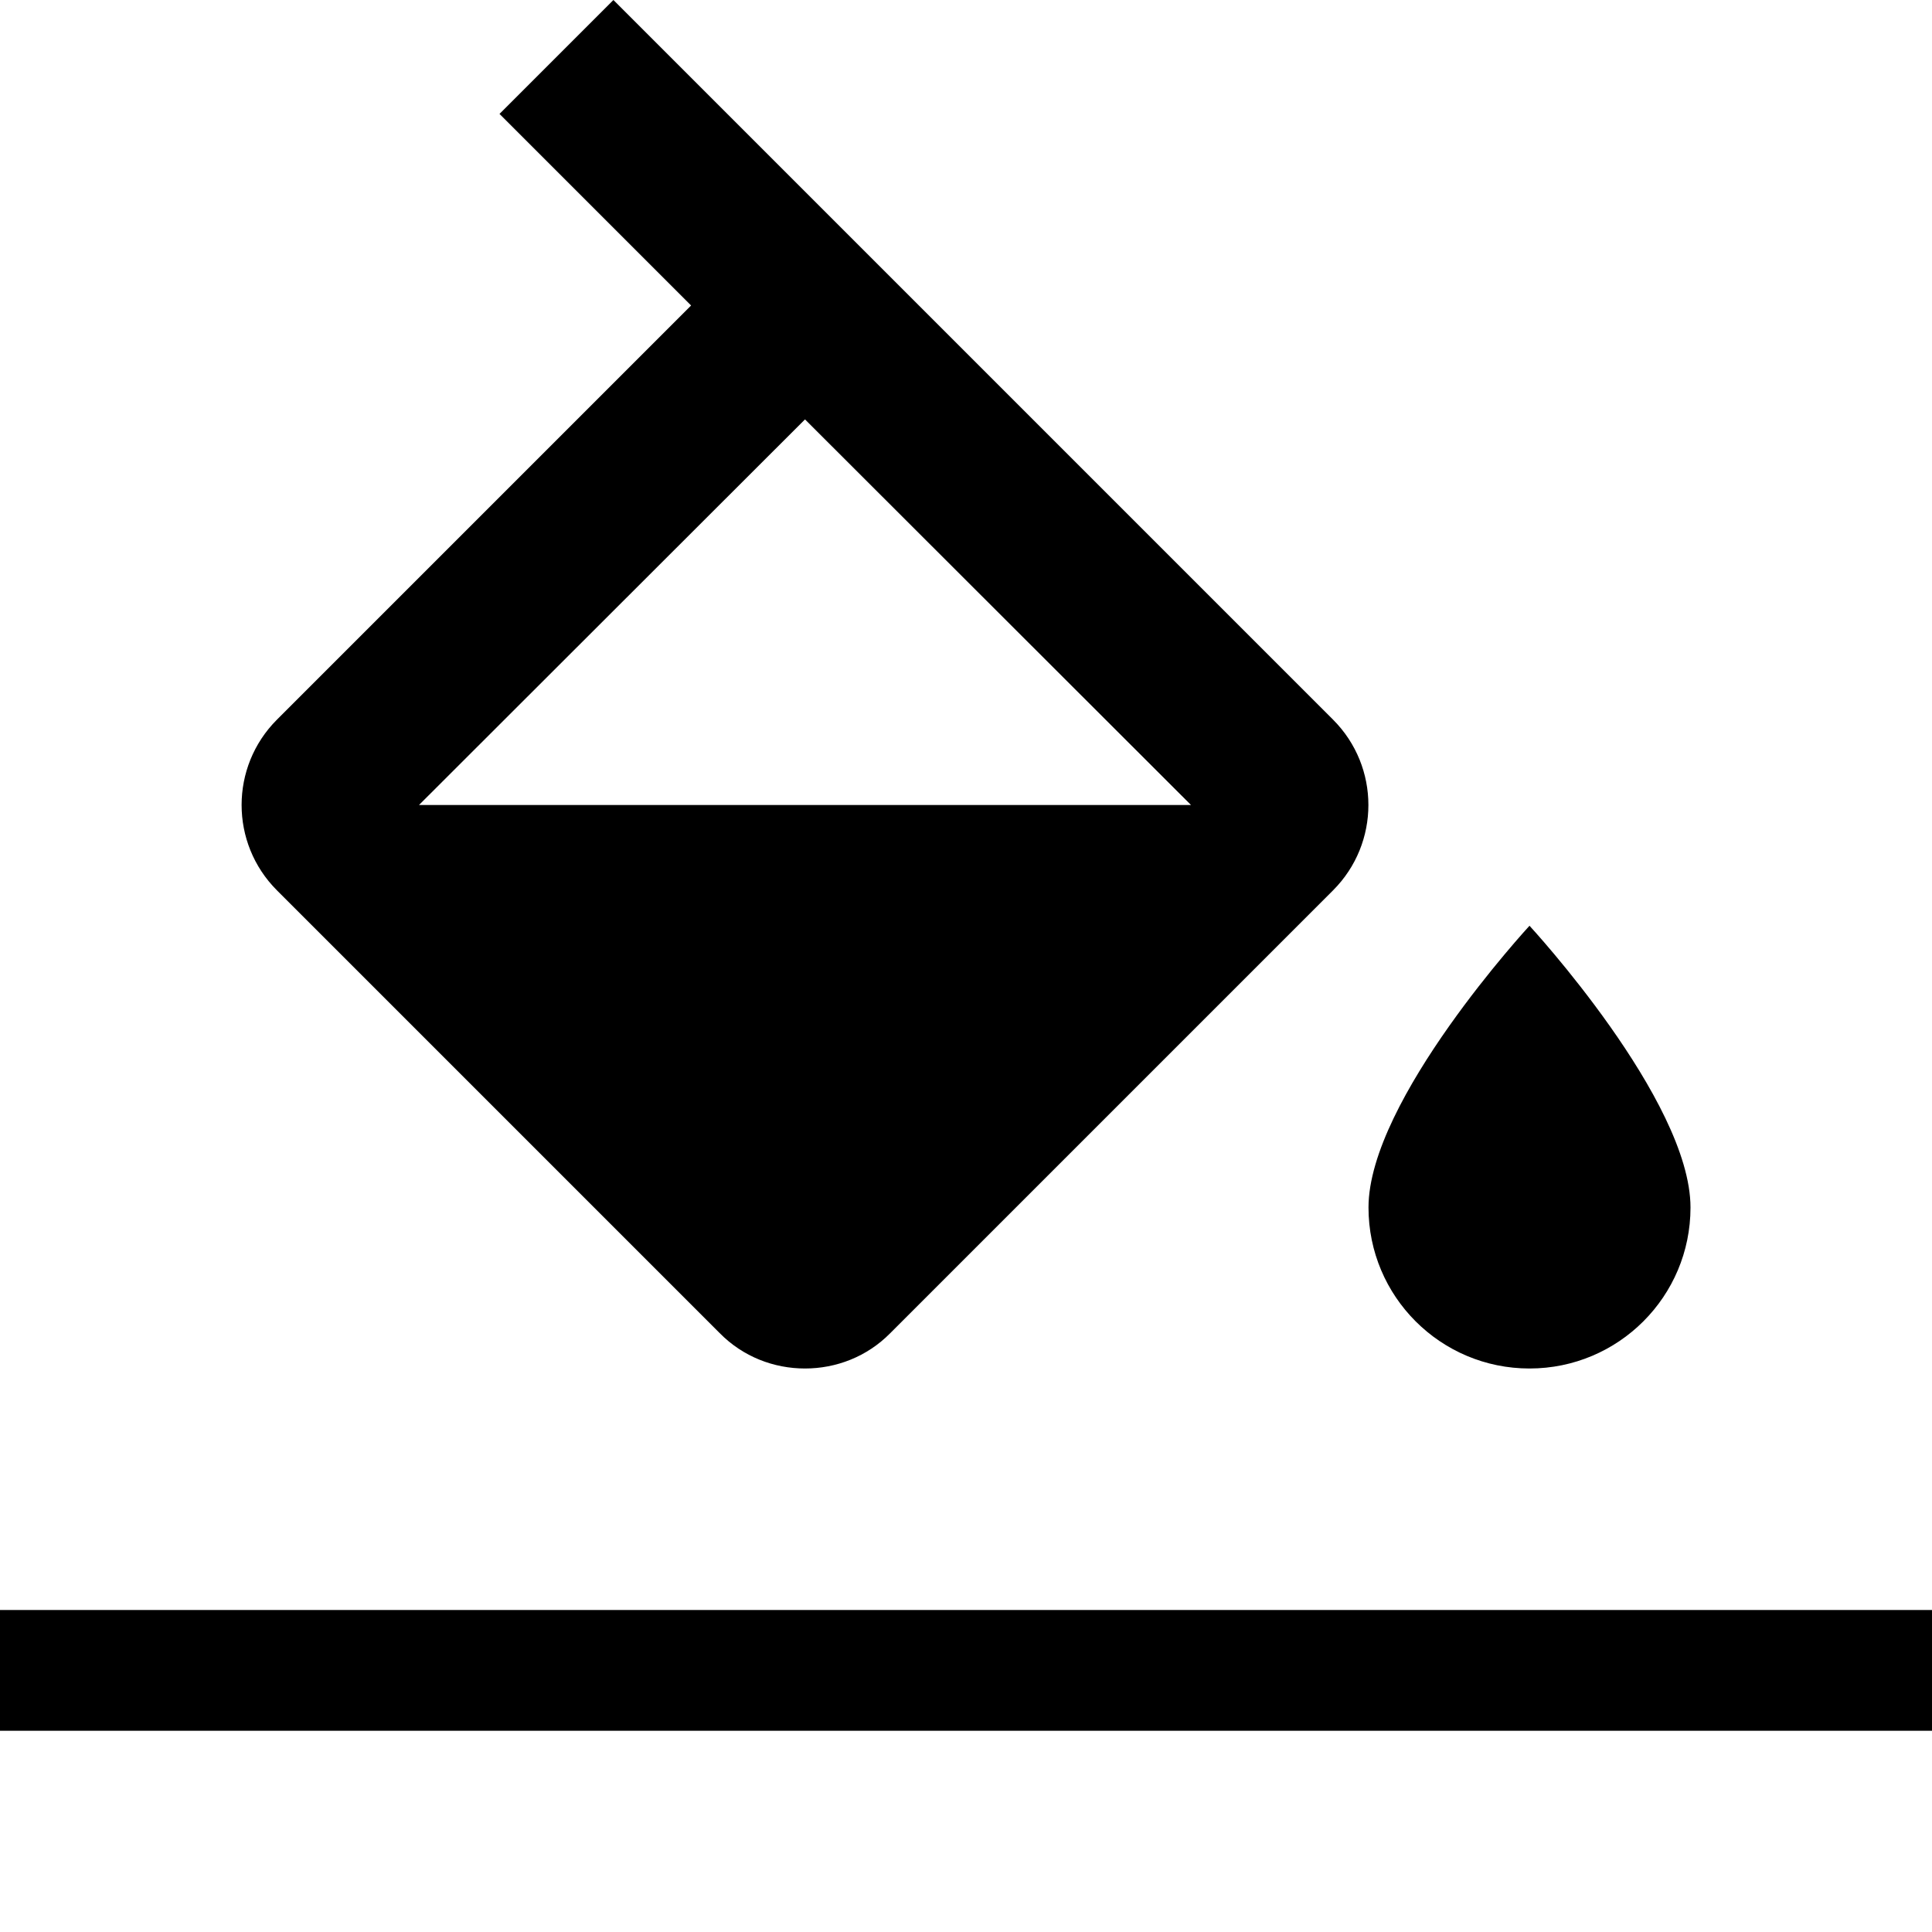
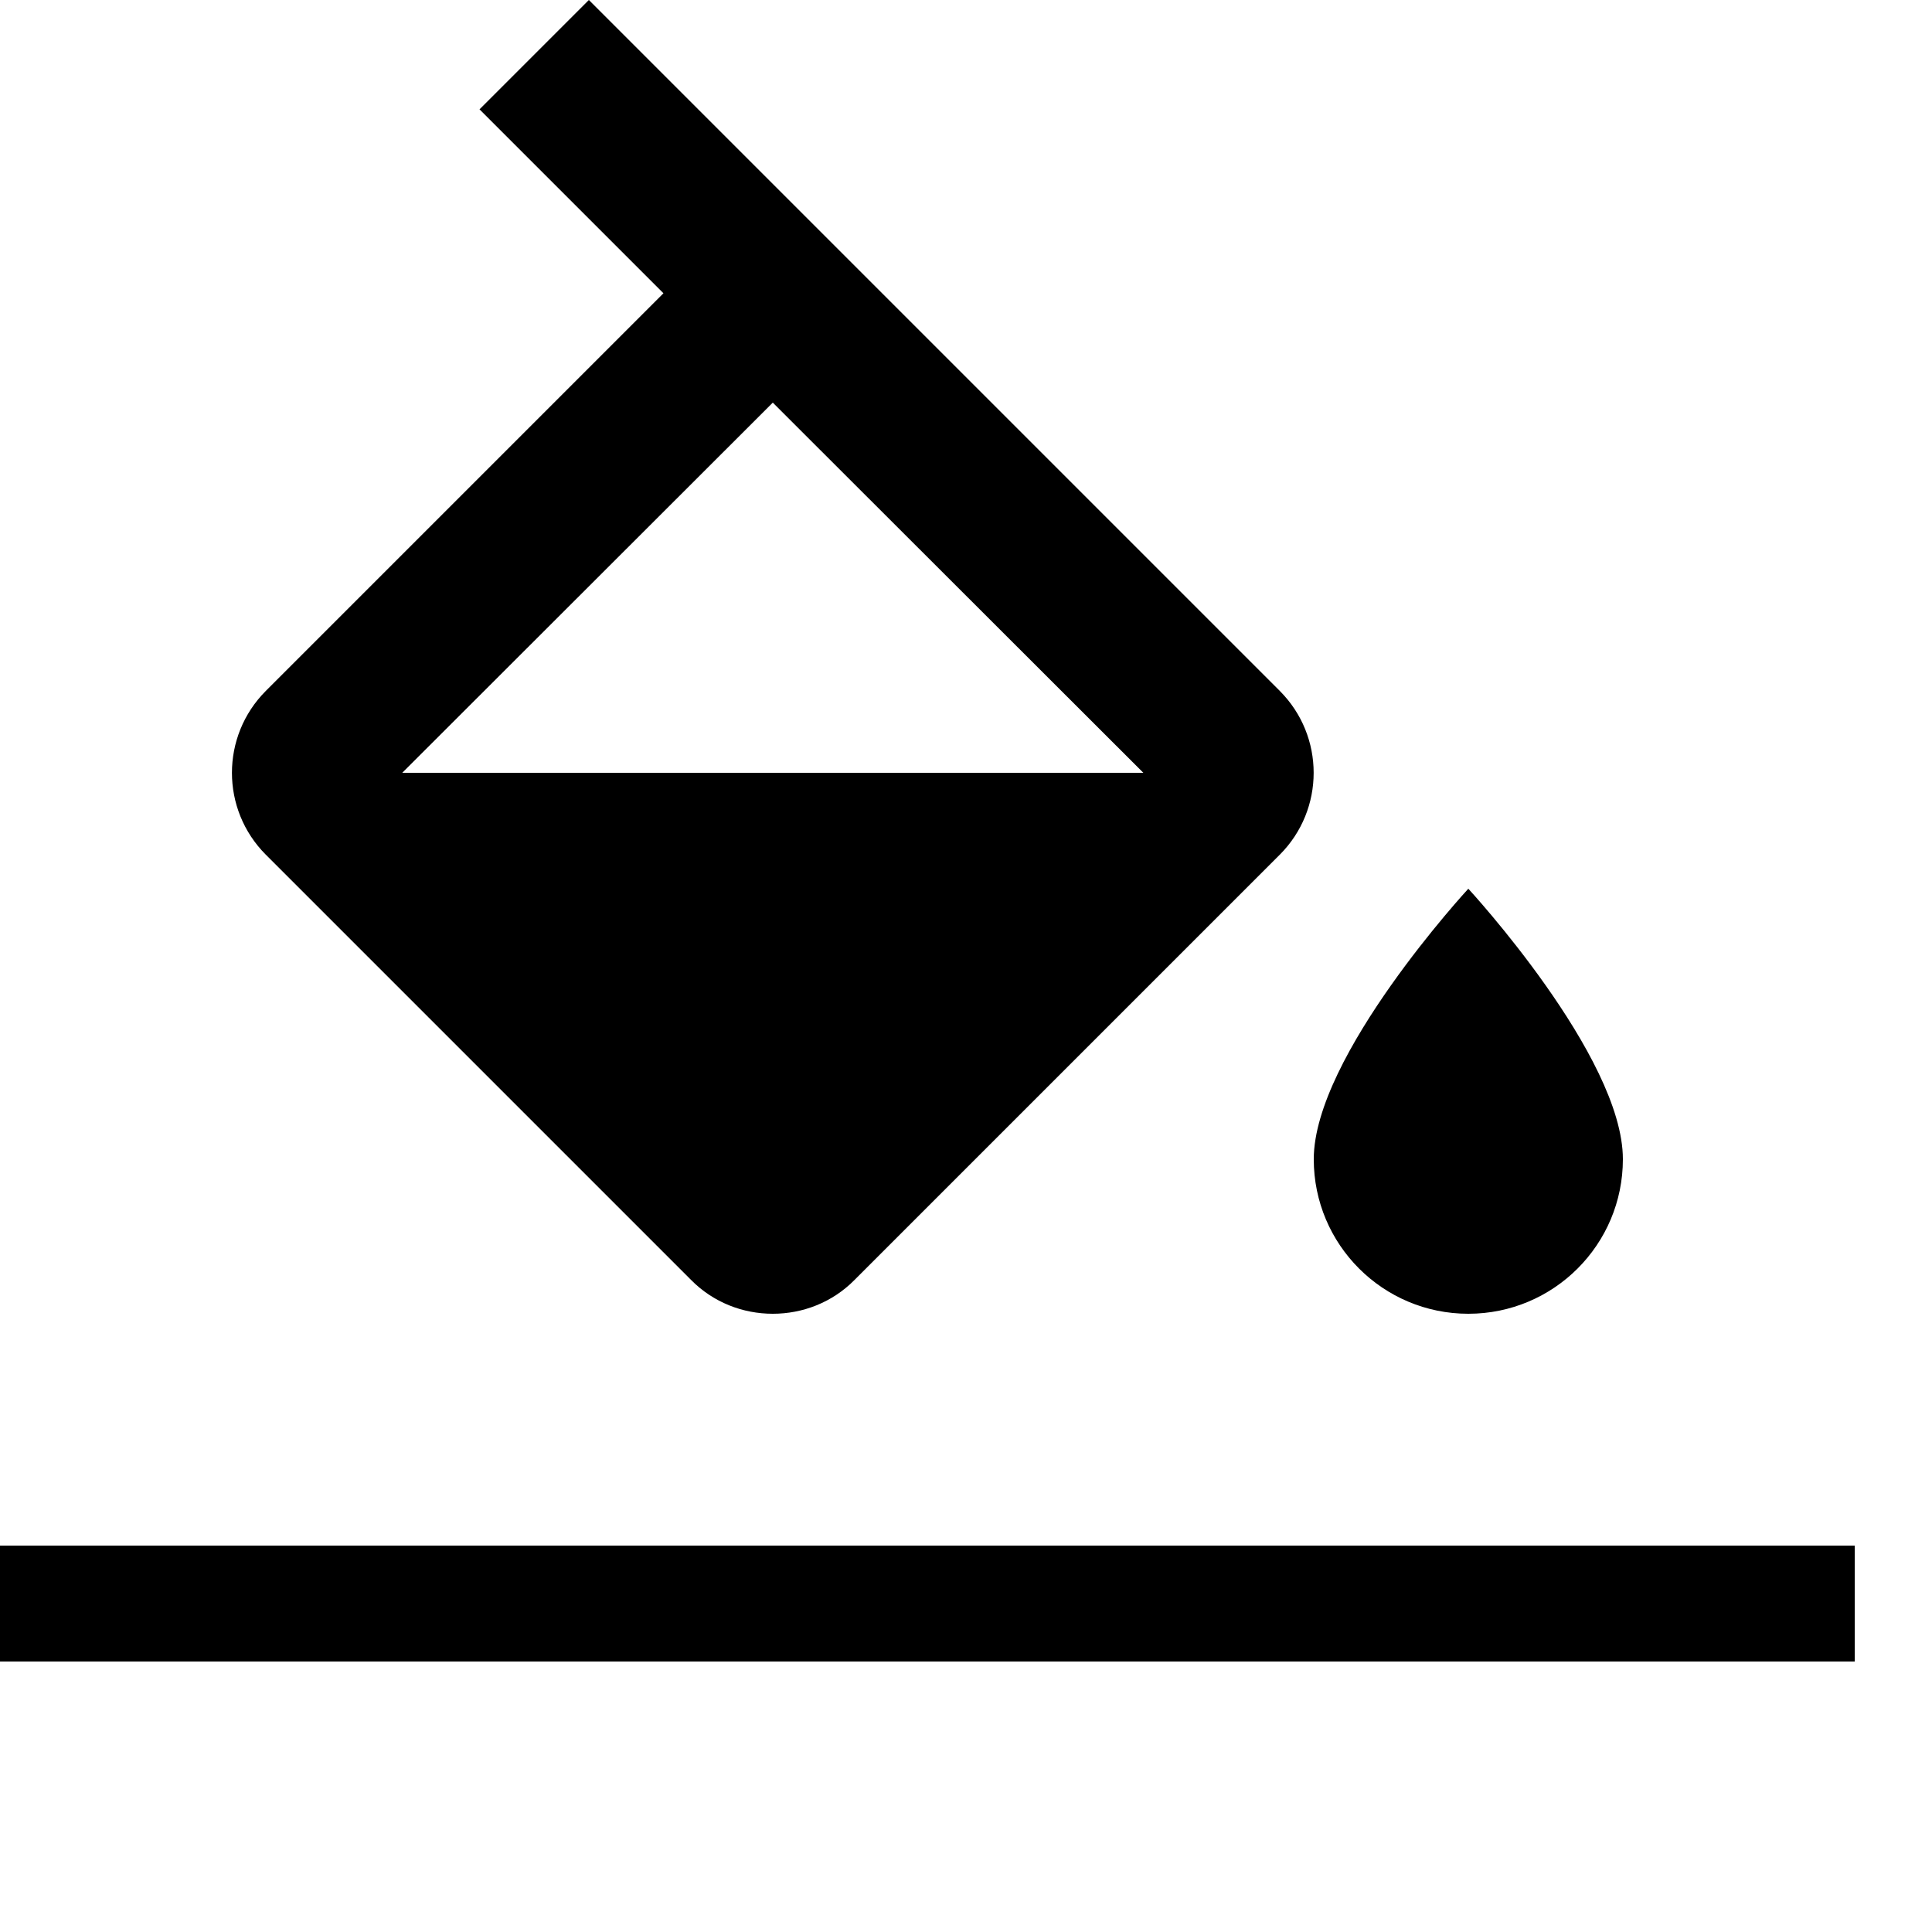
- <svg xmlns="http://www.w3.org/2000/svg" version="1.0" width="48" height="48">
+ <svg xmlns="http://www.w3.org/2000/svg" version="1.0" width="48" height="48" viewBox="0 0 50 50">
  <path fill="none" d="M0 0h48v48H0V0z" />
  <path d="M33.12 17.88L15.24 0l-2.83 2.83 4.76 4.76L6.88 17.88a3 3 0 0 0 0 4.24l11 11c.58.59 1.35.88 2.12.88s1.54-.29 2.12-.88l11-11a3 3 0 0 0 0-4.24zM10.41 20L20 10.42 29.59 20H10.41zM38 23s-4 4.33-4 7c0 2.21 1.79 4 4 4s4-1.79 4-4c0-2.67-4-7-4-7zM0 40h48v3H0z" />
</svg>
